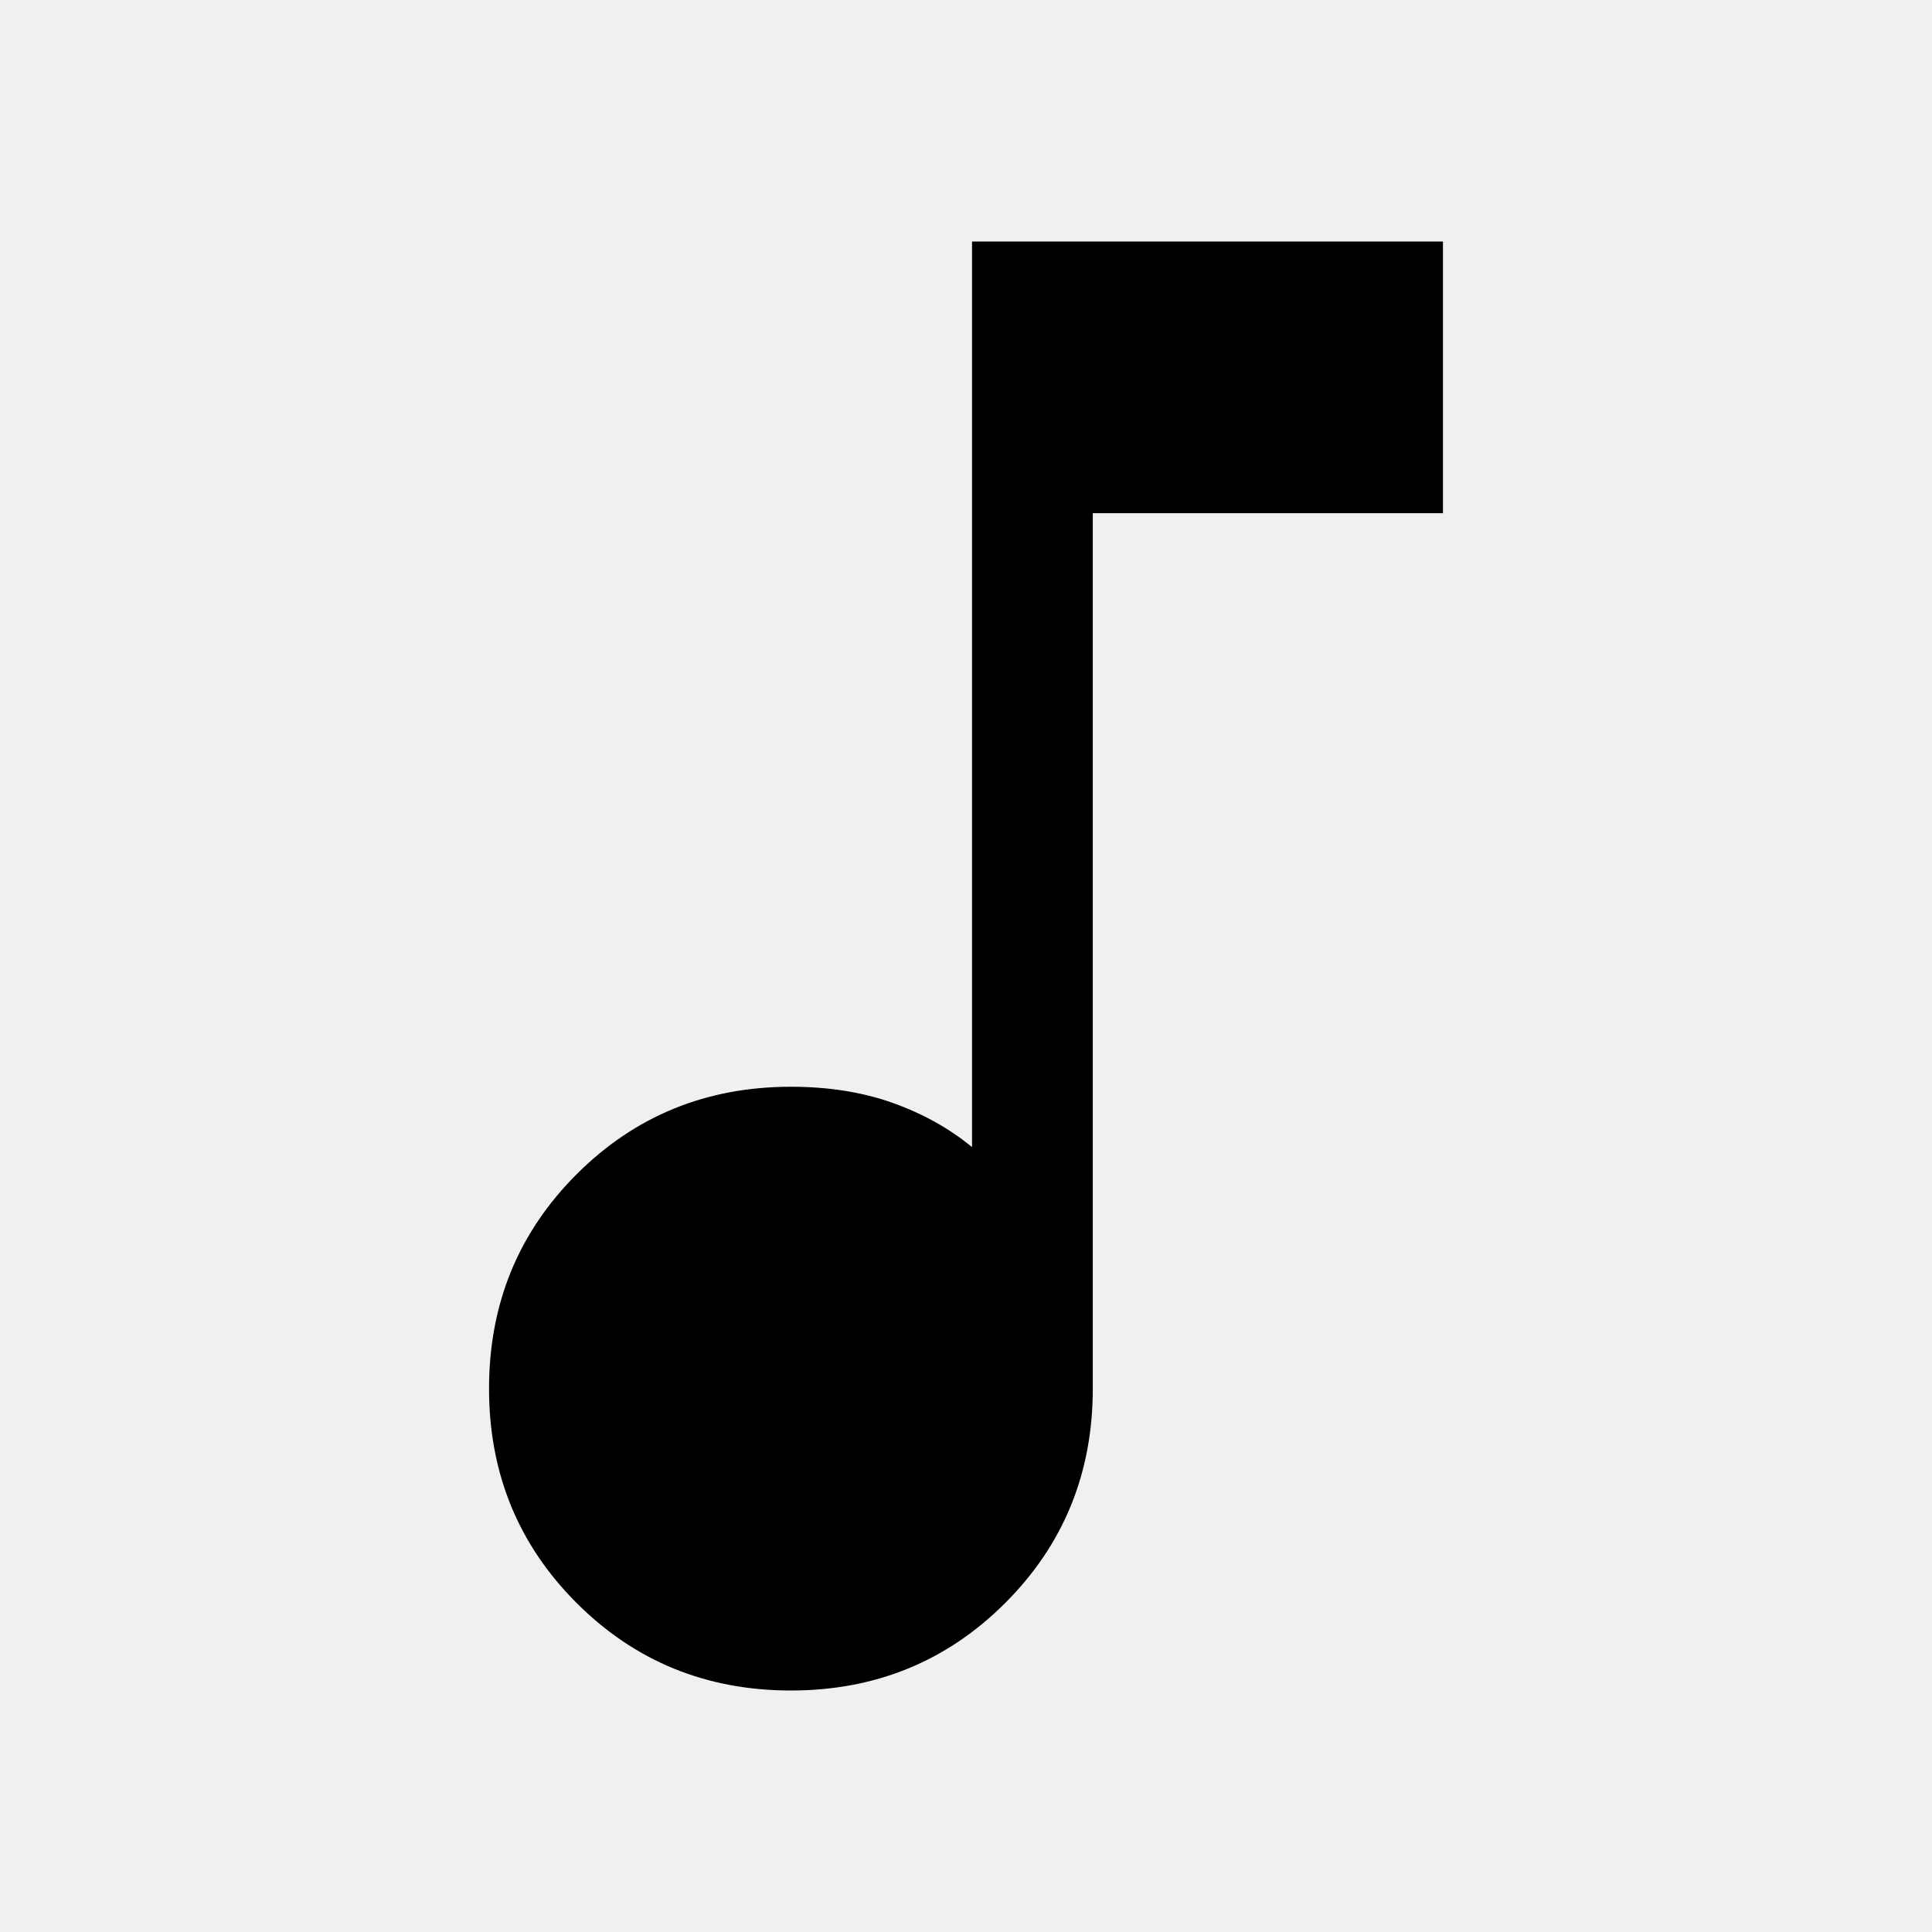
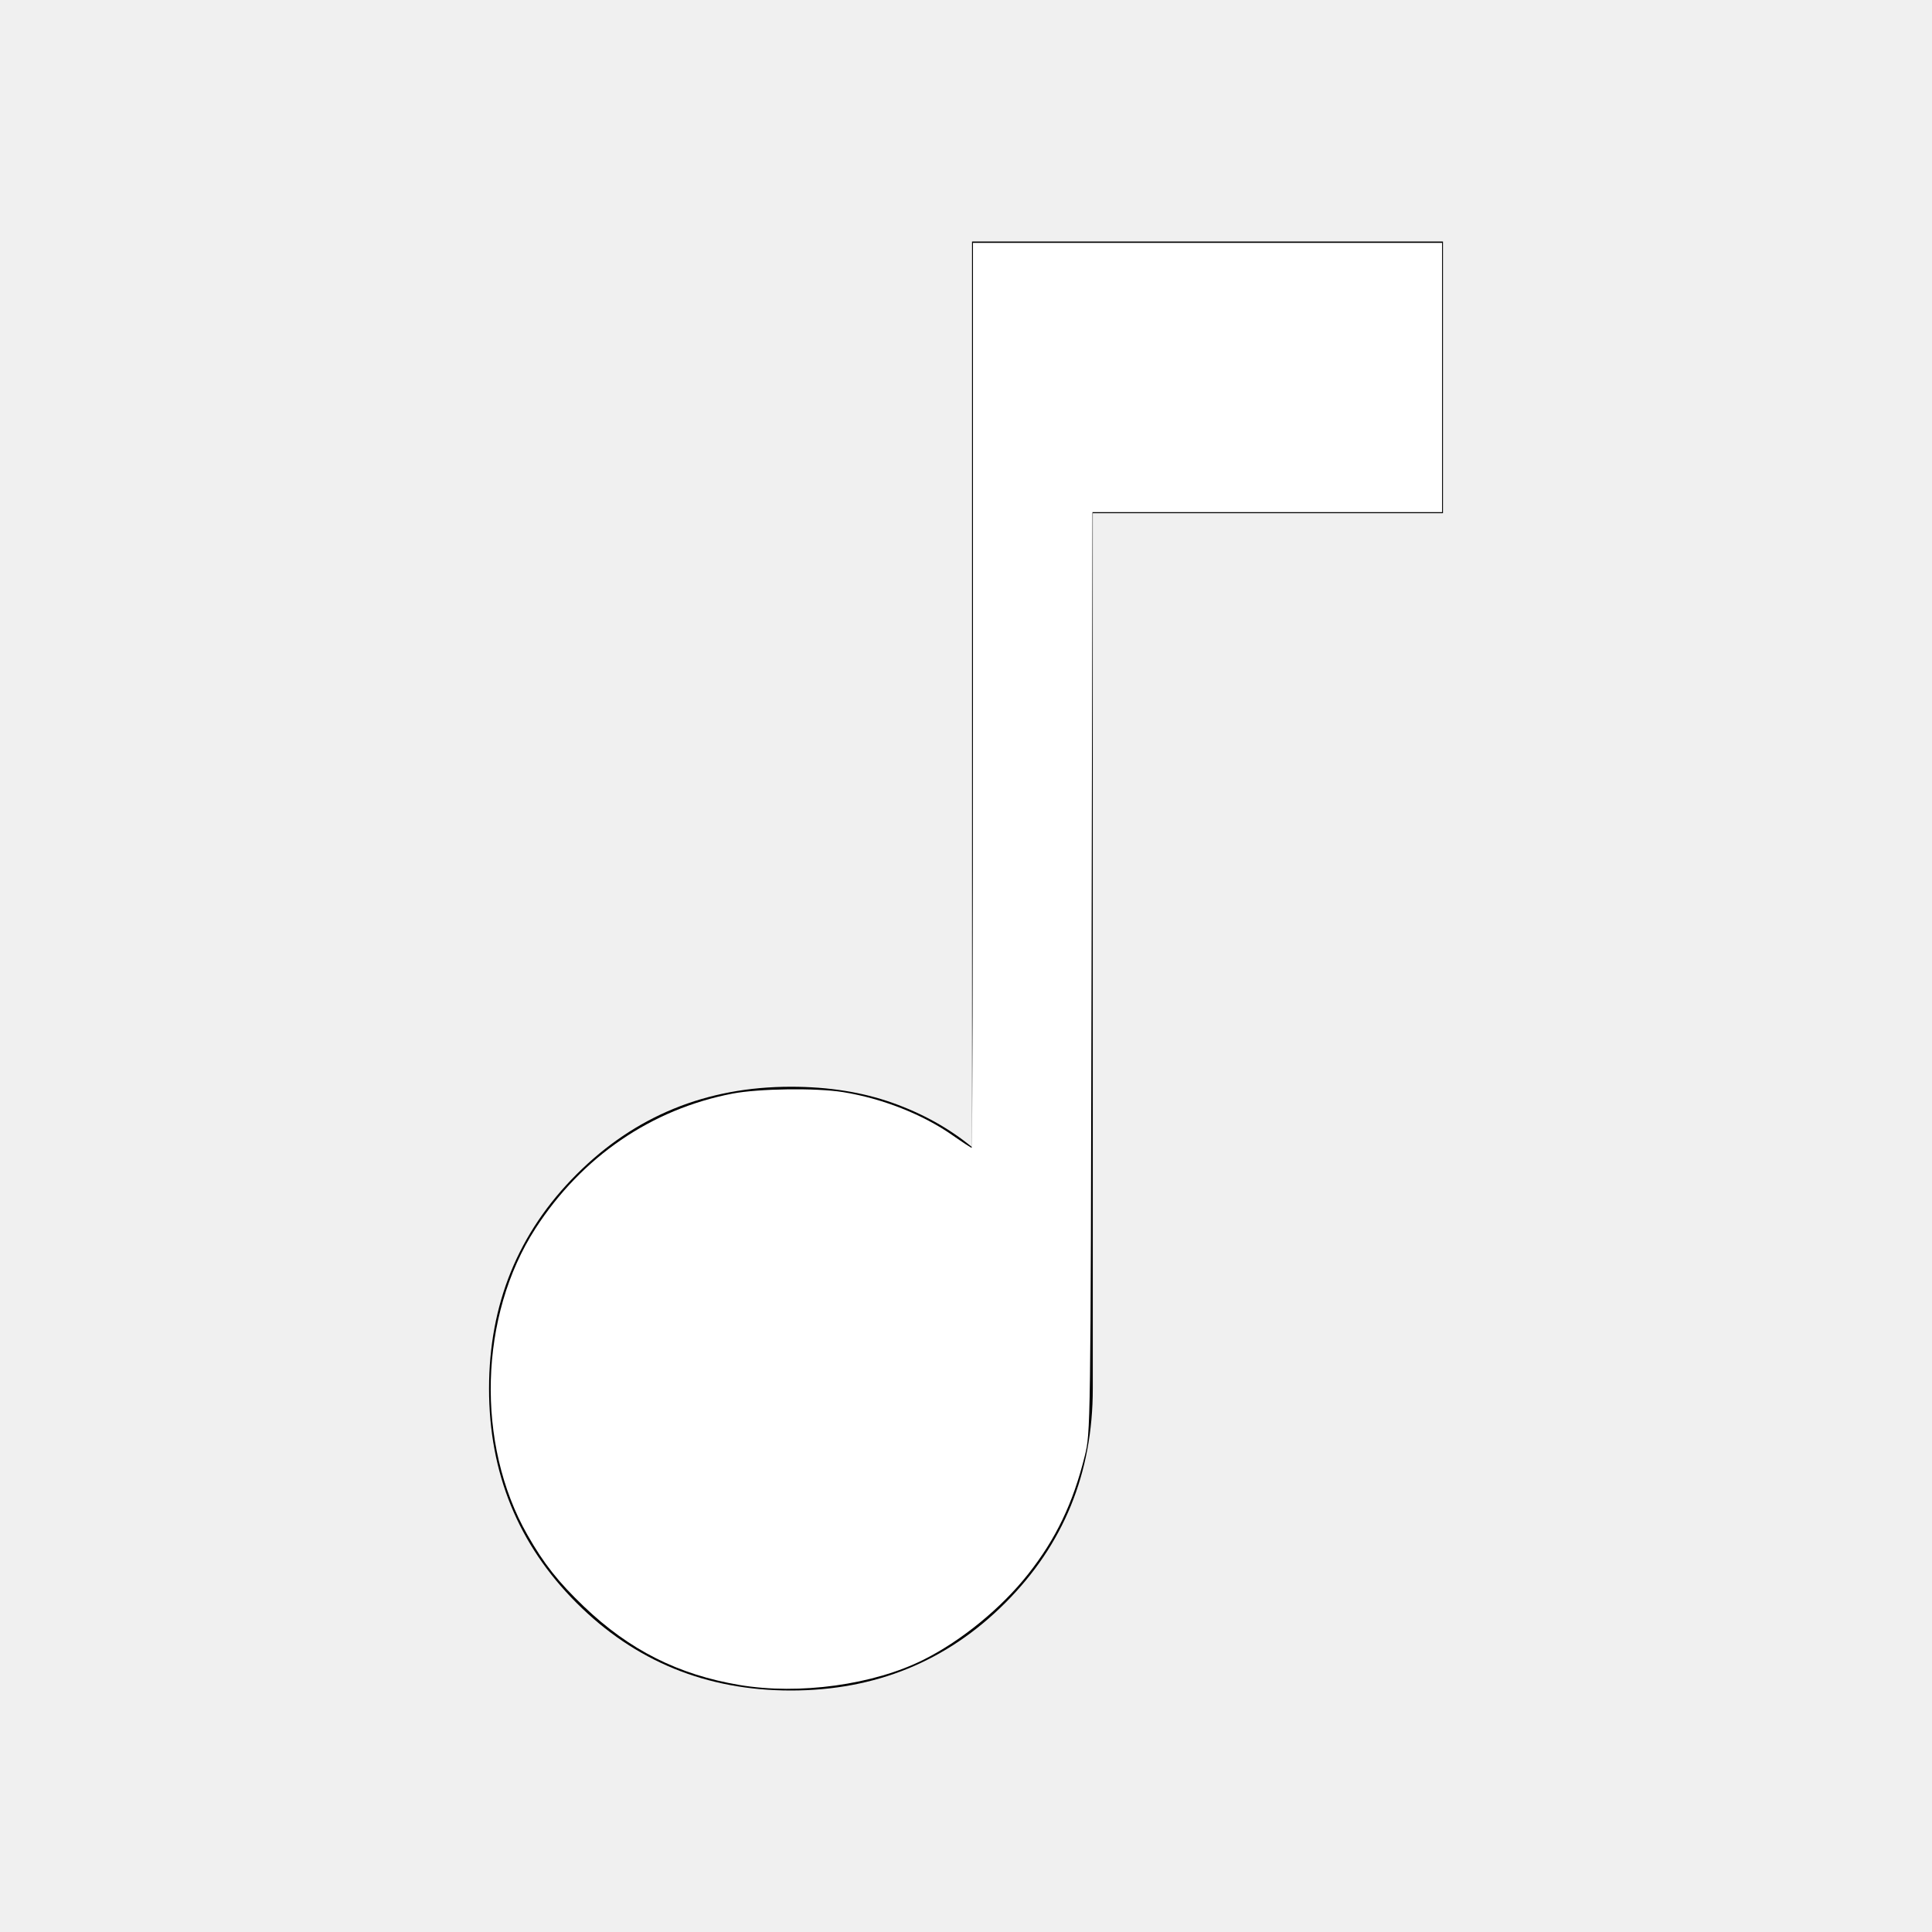
- <svg xmlns="http://www.w3.org/2000/svg" width="48" height="48">
-   <path d="M19.65 42q-3.15 0-5.325-2.175Q12.15 37.65 12.15 34.5q0-3.15 2.175-5.325Q16.5 27 19.65 27q1.4 0 2.525.4t1.975 1.1V6h11.7v6.75h-8.7V34.5q0 3.15-2.175 5.325Q22.8 42 19.65 42Z" />
+ <svg xmlns="http://www.w3.org/2000/svg" width="48" height="48" version="1.1" id="svg1269">
+   <defs id="defs1273" />
+   <path d="M19.65 42q-3.15 0-5.325-2.175Q12.15 37.65 12.15 34.5q0-3.15 2.175-5.325Q16.5 27 19.65 27q1.4 0 2.525.4t1.975 1.1V6h11.7v6.75h-8.7V34.5q0 3.15-2.175 5.325Q22.8 42 19.65 42Z" id="path1267" />
+   <path style="fill:#ffffff;stroke-width:0;paint-order:stroke markers fill" d="M 18.374,41.863 C 16.854,41.607 15.64,40.996 14.51,39.916 13.868,39.302 13.513,38.852 13.103,38.133 c -1.287,-2.258 -1.203,-5.443 0.202,-7.614 1.151,-1.779 2.879,-2.962 4.895,-3.349 0.652,-0.125 2.075,-0.144 2.743,-0.037 0.975,0.157 1.978,0.552 2.72,1.071 0.246,0.172 0.462,0.313 0.479,0.313 0.017,0 0.031,-5.059 0.031,-11.241 V 6.034 H 30 35.828 v 3.345 3.345 h -4.343 -4.343 l -0.023,11.431 c -0.023,11.36 -0.024,11.435 -0.168,12.017 -0.291,1.174 -0.716,2.061 -1.408,2.937 -0.664,0.842 -1.652,1.651 -2.592,2.123 -1.248,0.627 -3.094,0.881 -4.578,0.631 z" id="path1275" />
</svg>
